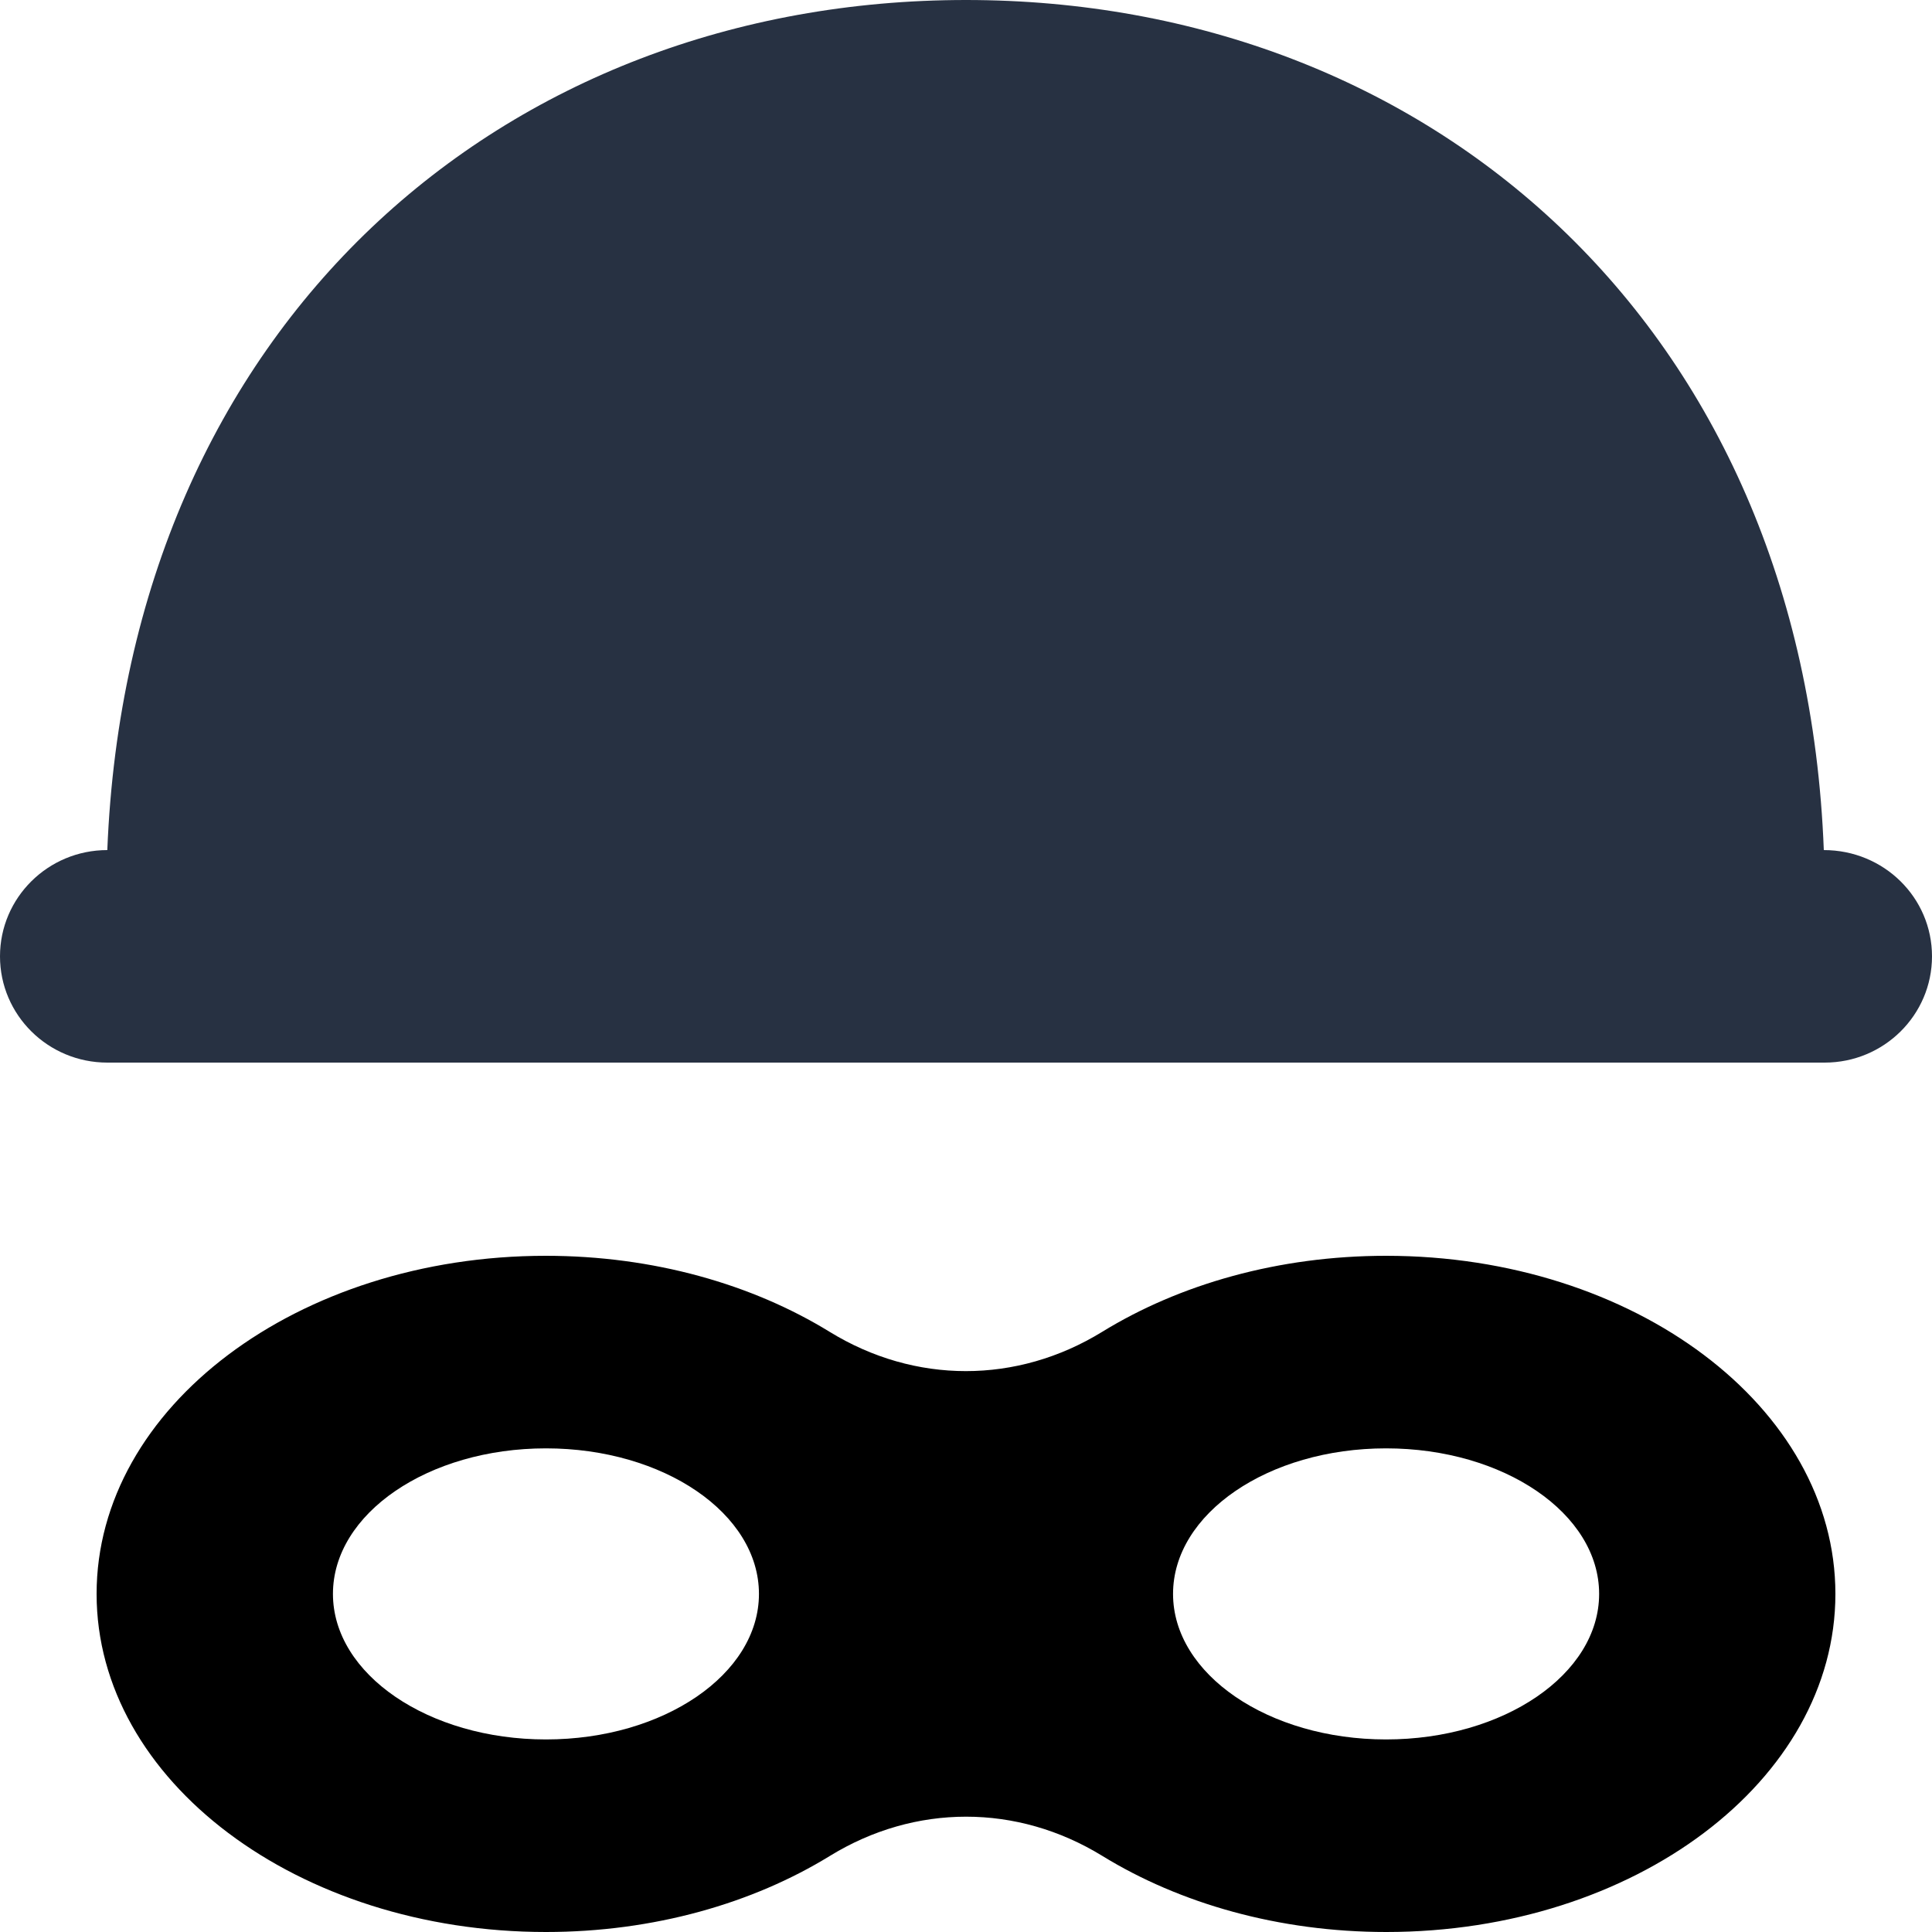
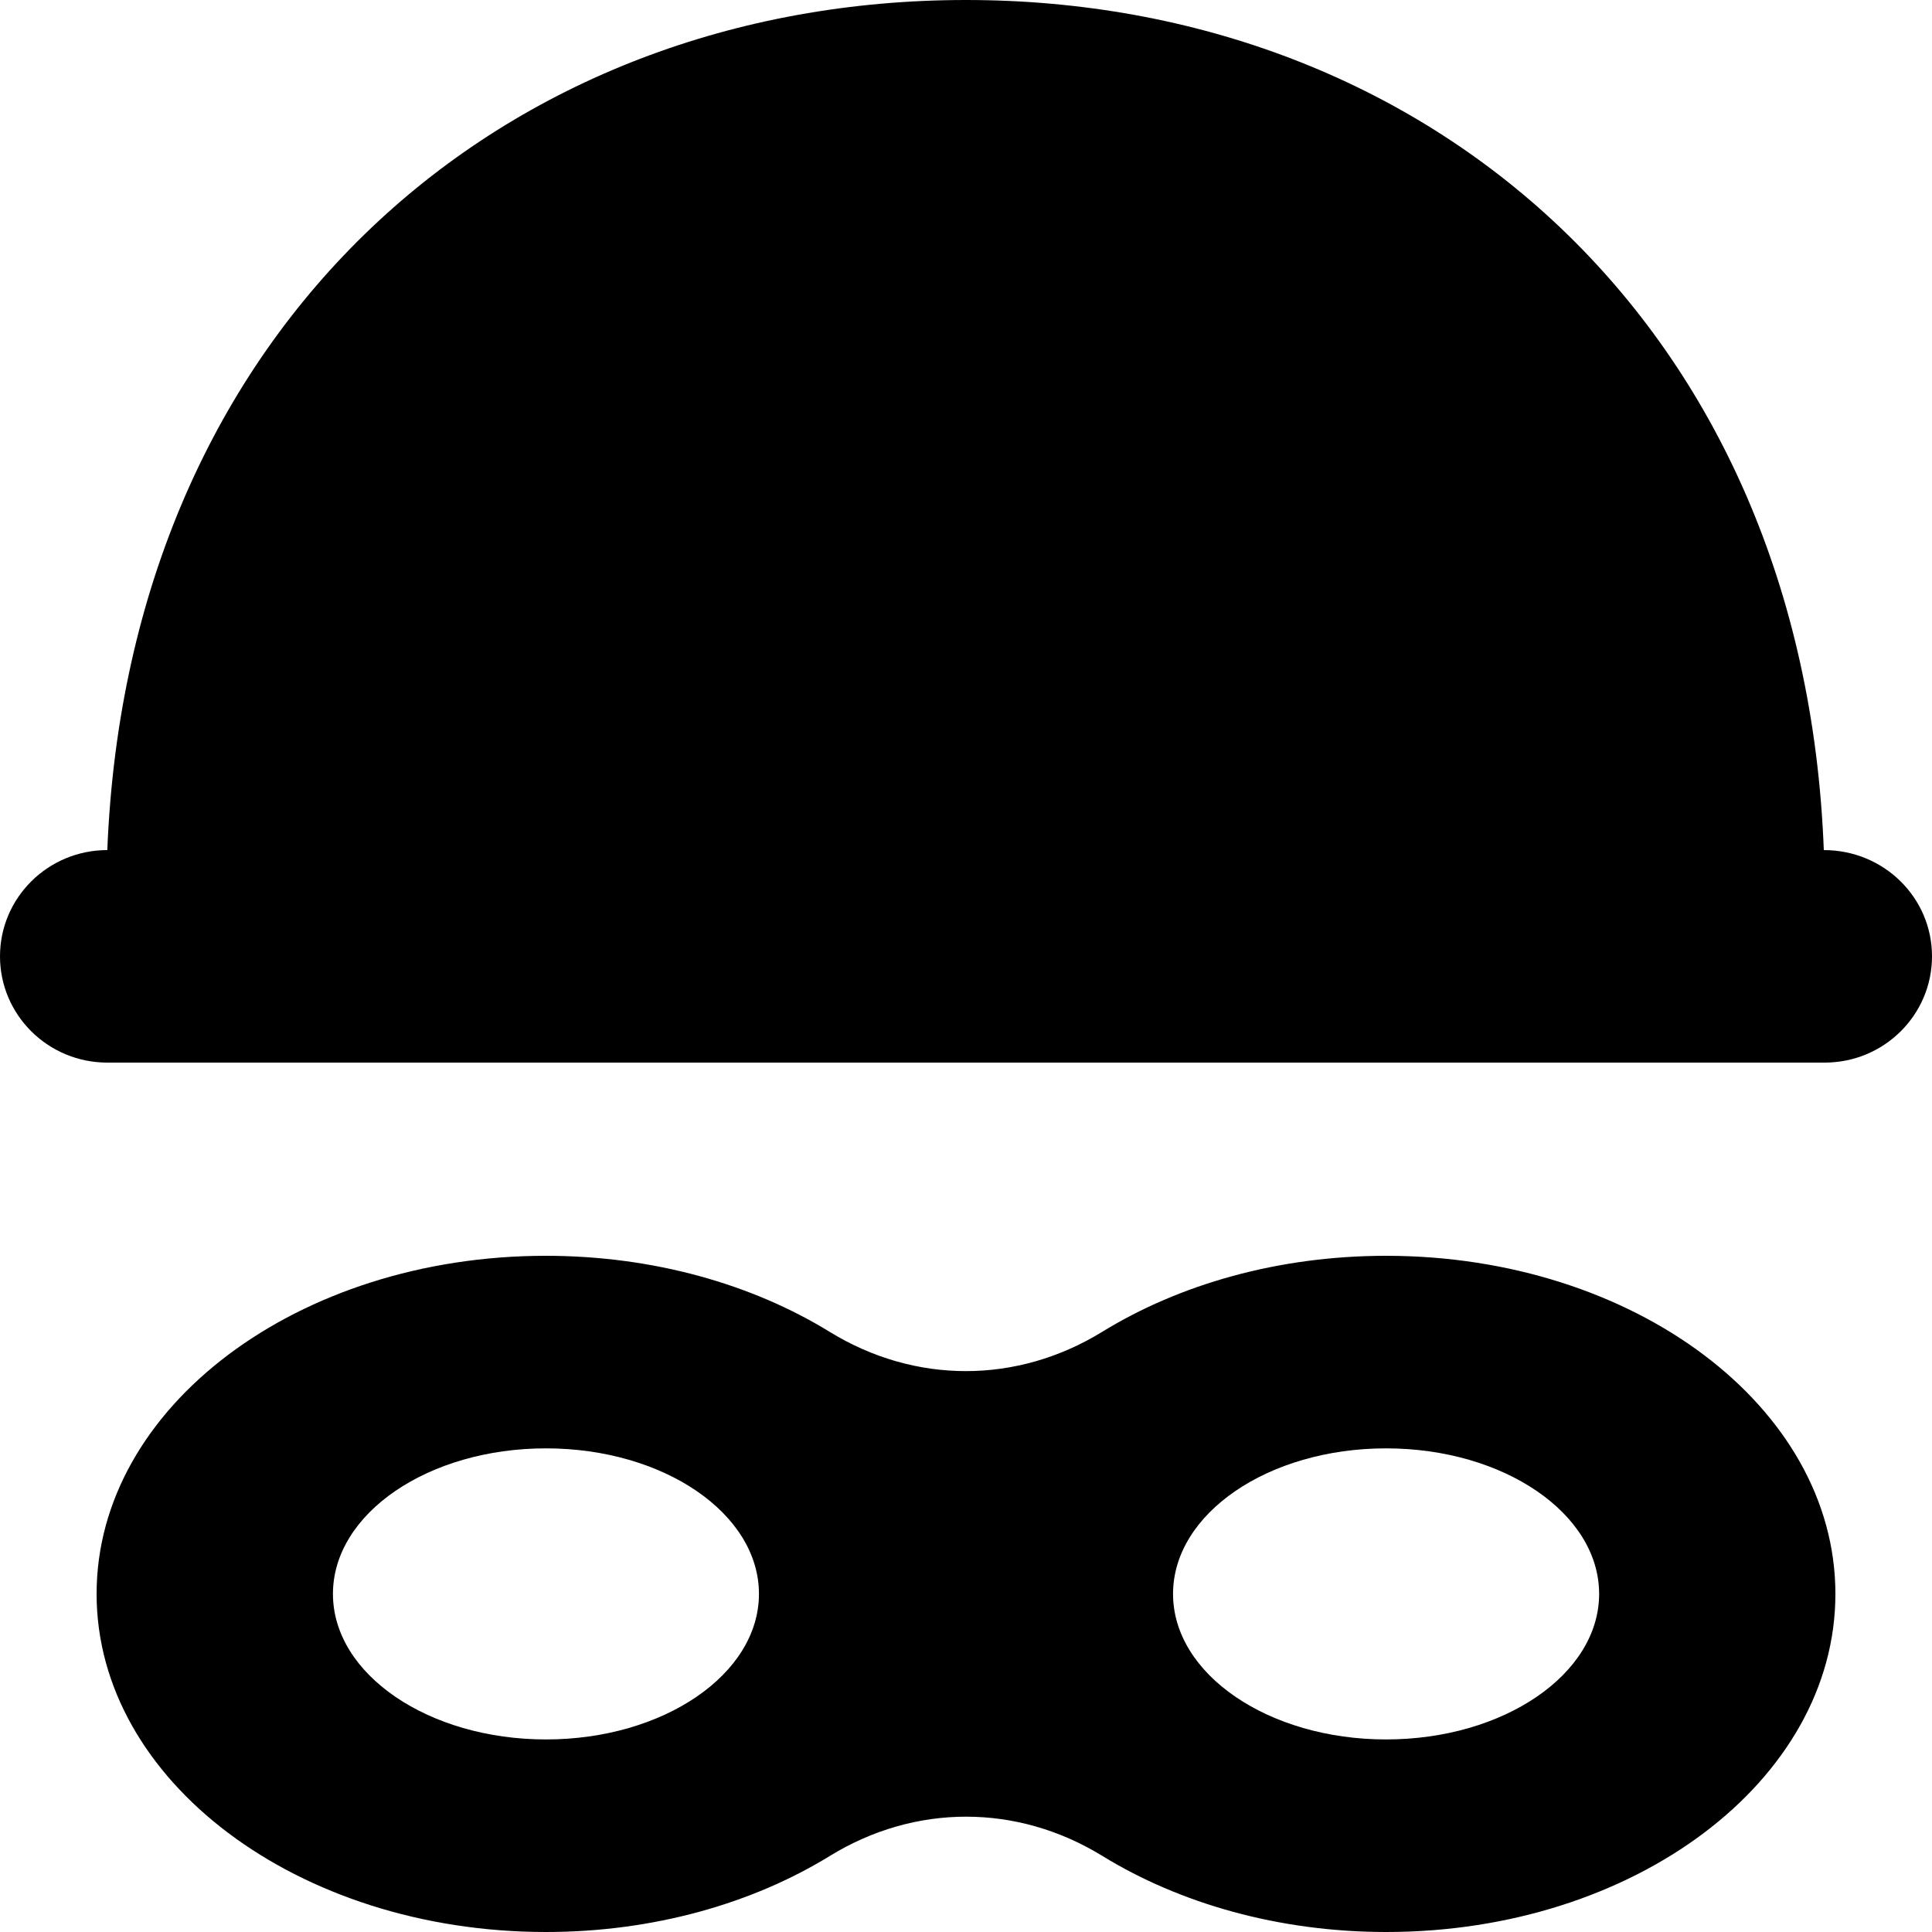
<svg xmlns="http://www.w3.org/2000/svg" width="24" height="24" viewBox="0 0 24 24" fill="none">
  <path fill-rule="evenodd" clip-rule="evenodd" d="M17.218 15.6C15.881 15.6 14.652 15.954 13.691 16.545C12.633 17.195 11.365 17.195 10.307 16.545C9.346 15.954 8.117 15.6 6.78 15.6C3.698 15.6 1.2 17.481 1.2 19.8C1.2 22.119 3.7 24 6.782 24C8.119 24 9.349 23.645 10.309 23.055C11.367 22.405 12.636 22.405 13.694 23.055C14.654 23.645 15.884 24 17.221 24C20.303 24 22.8 22.119 22.8 19.8C22.8 17.481 20.3 15.6 17.218 15.6ZM6.782 21.608C5.322 21.608 4.136 20.798 4.136 19.8C4.136 18.802 5.319 17.992 6.782 17.992C8.245 17.992 9.428 18.802 9.428 19.8C9.428 20.798 8.242 21.608 6.782 21.608ZM14.572 19.8C14.572 20.798 15.758 21.608 17.218 21.608C18.679 21.608 19.865 20.798 19.865 19.8C19.865 18.802 18.681 17.992 17.218 17.992C15.756 17.992 14.572 18.802 14.572 19.8Z" fill="currentColor" />
-   <path d="M12 0C17.73 0 22.405 4.019 22.656 10.56C23.403 10.56 24 11.151 24 11.88C24 12.609 23.403 13.2 22.667 13.2H1.333C0.597 13.2 0 12.609 0 11.88C0 11.151 0.597 10.56 1.333 10.56C1.595 4.019 6.27 0 12 0Z" fill="#273142" />
+   <path d="M12 0C17.73 0 22.405 4.019 22.656 10.56C23.403 10.56 24 11.151 24 11.88C24 12.609 23.403 13.2 22.667 13.2H1.333C0.597 13.2 0 12.609 0 11.88C0 11.151 0.597 10.56 1.333 10.56C1.595 4.019 6.27 0 12 0Z" fill="currentColor" />
</svg>
